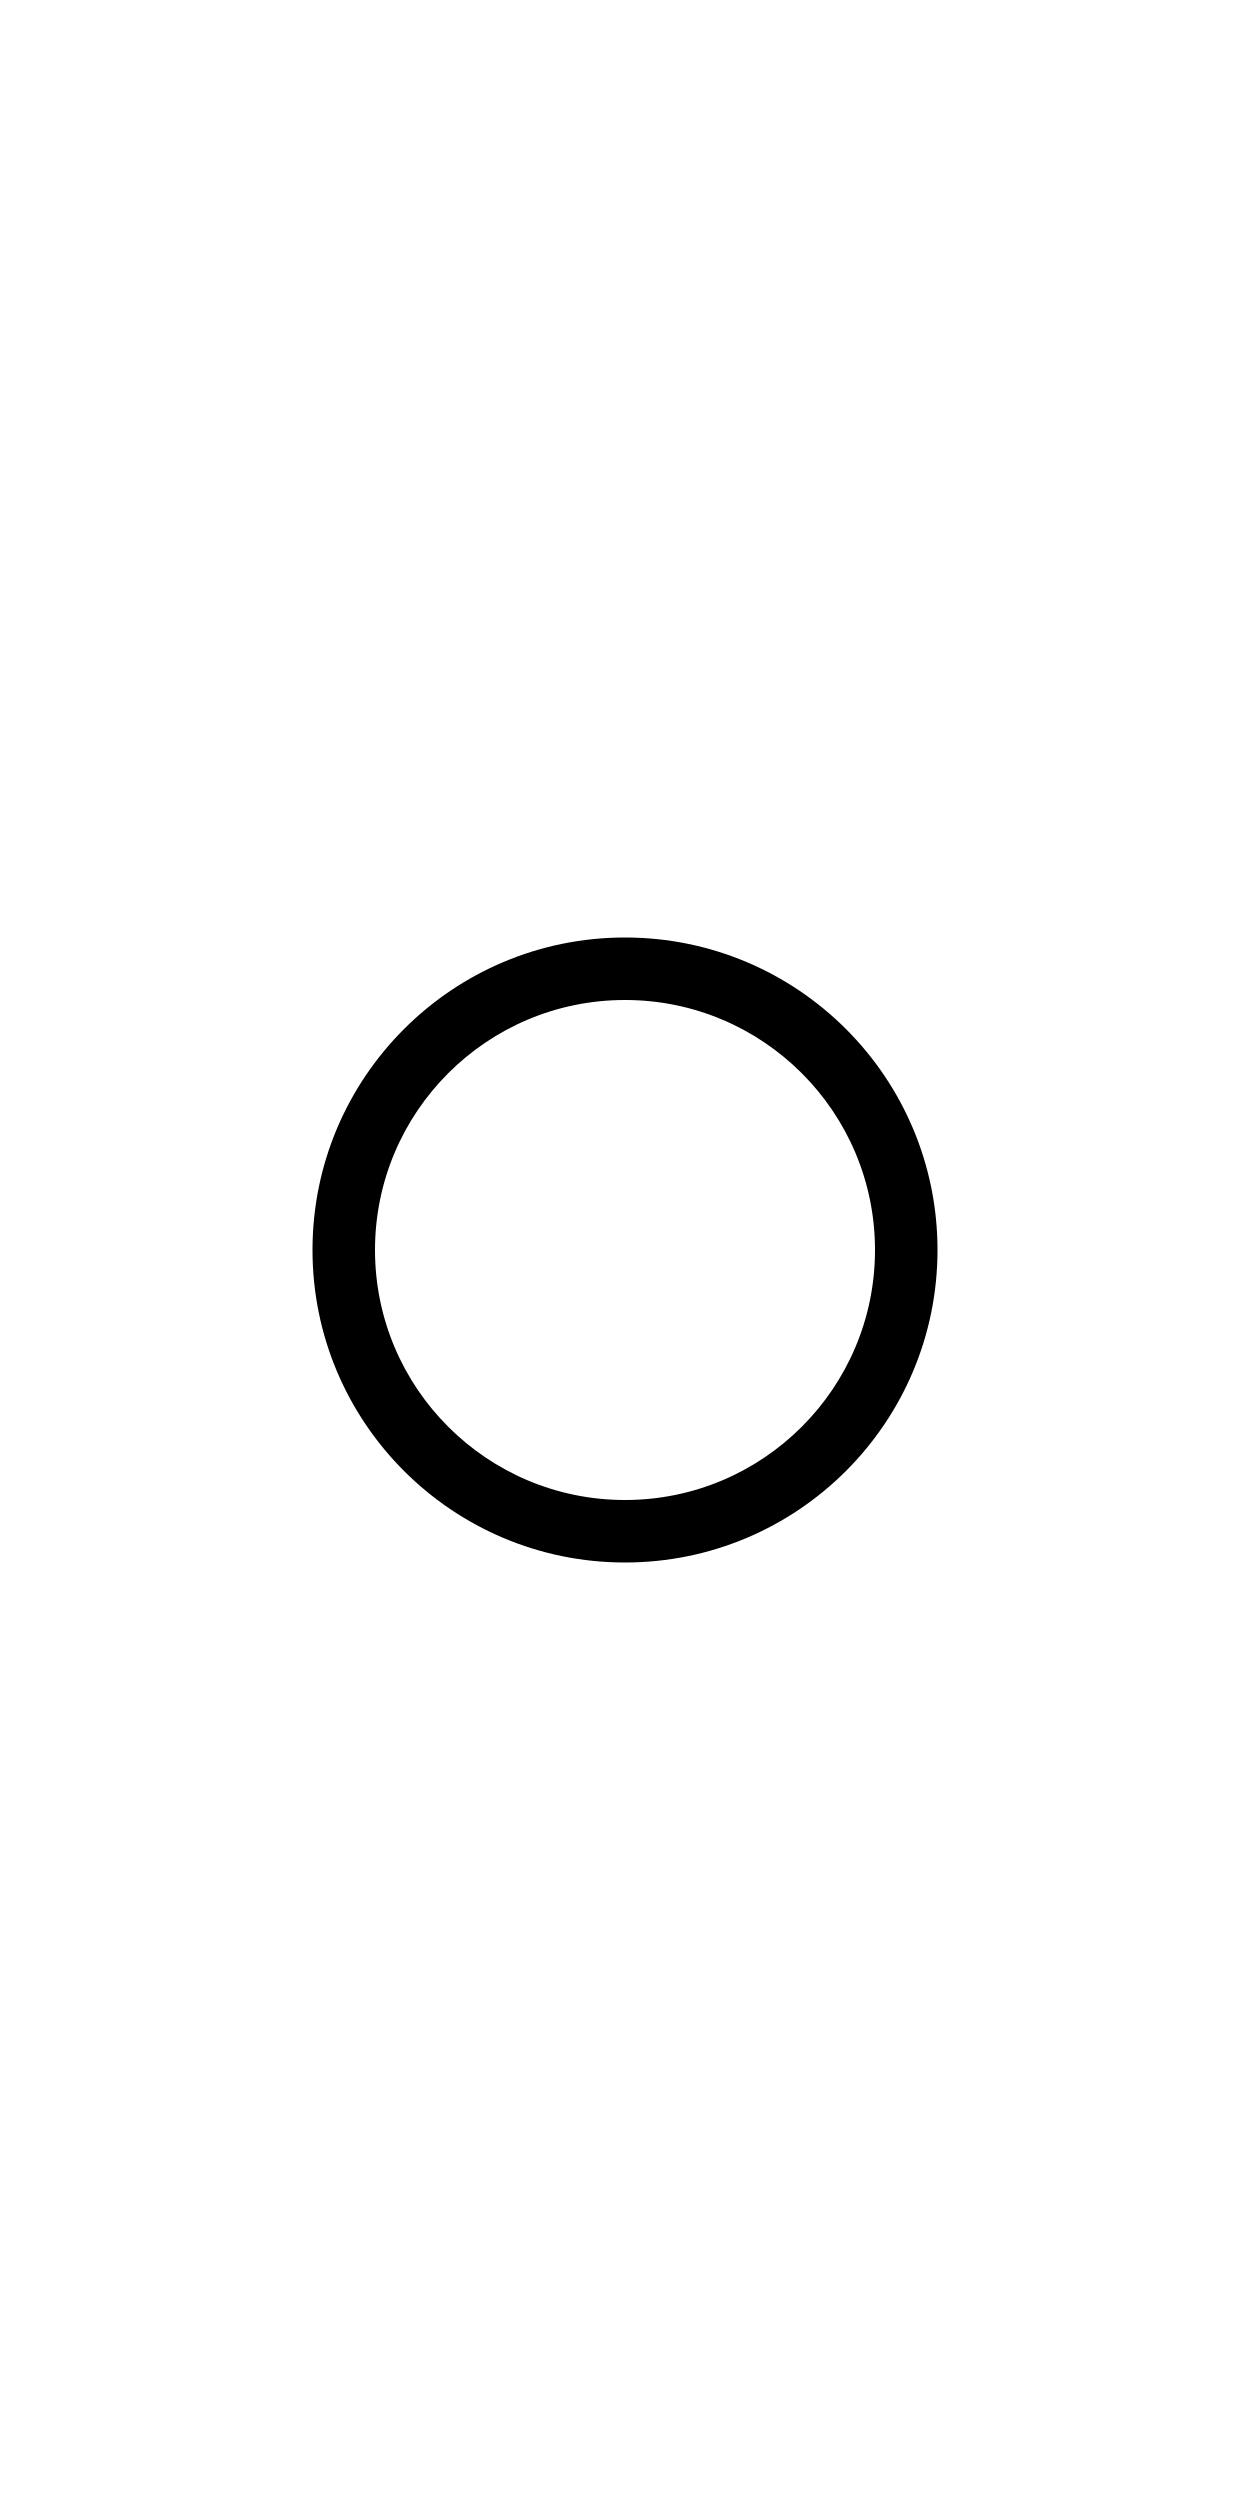
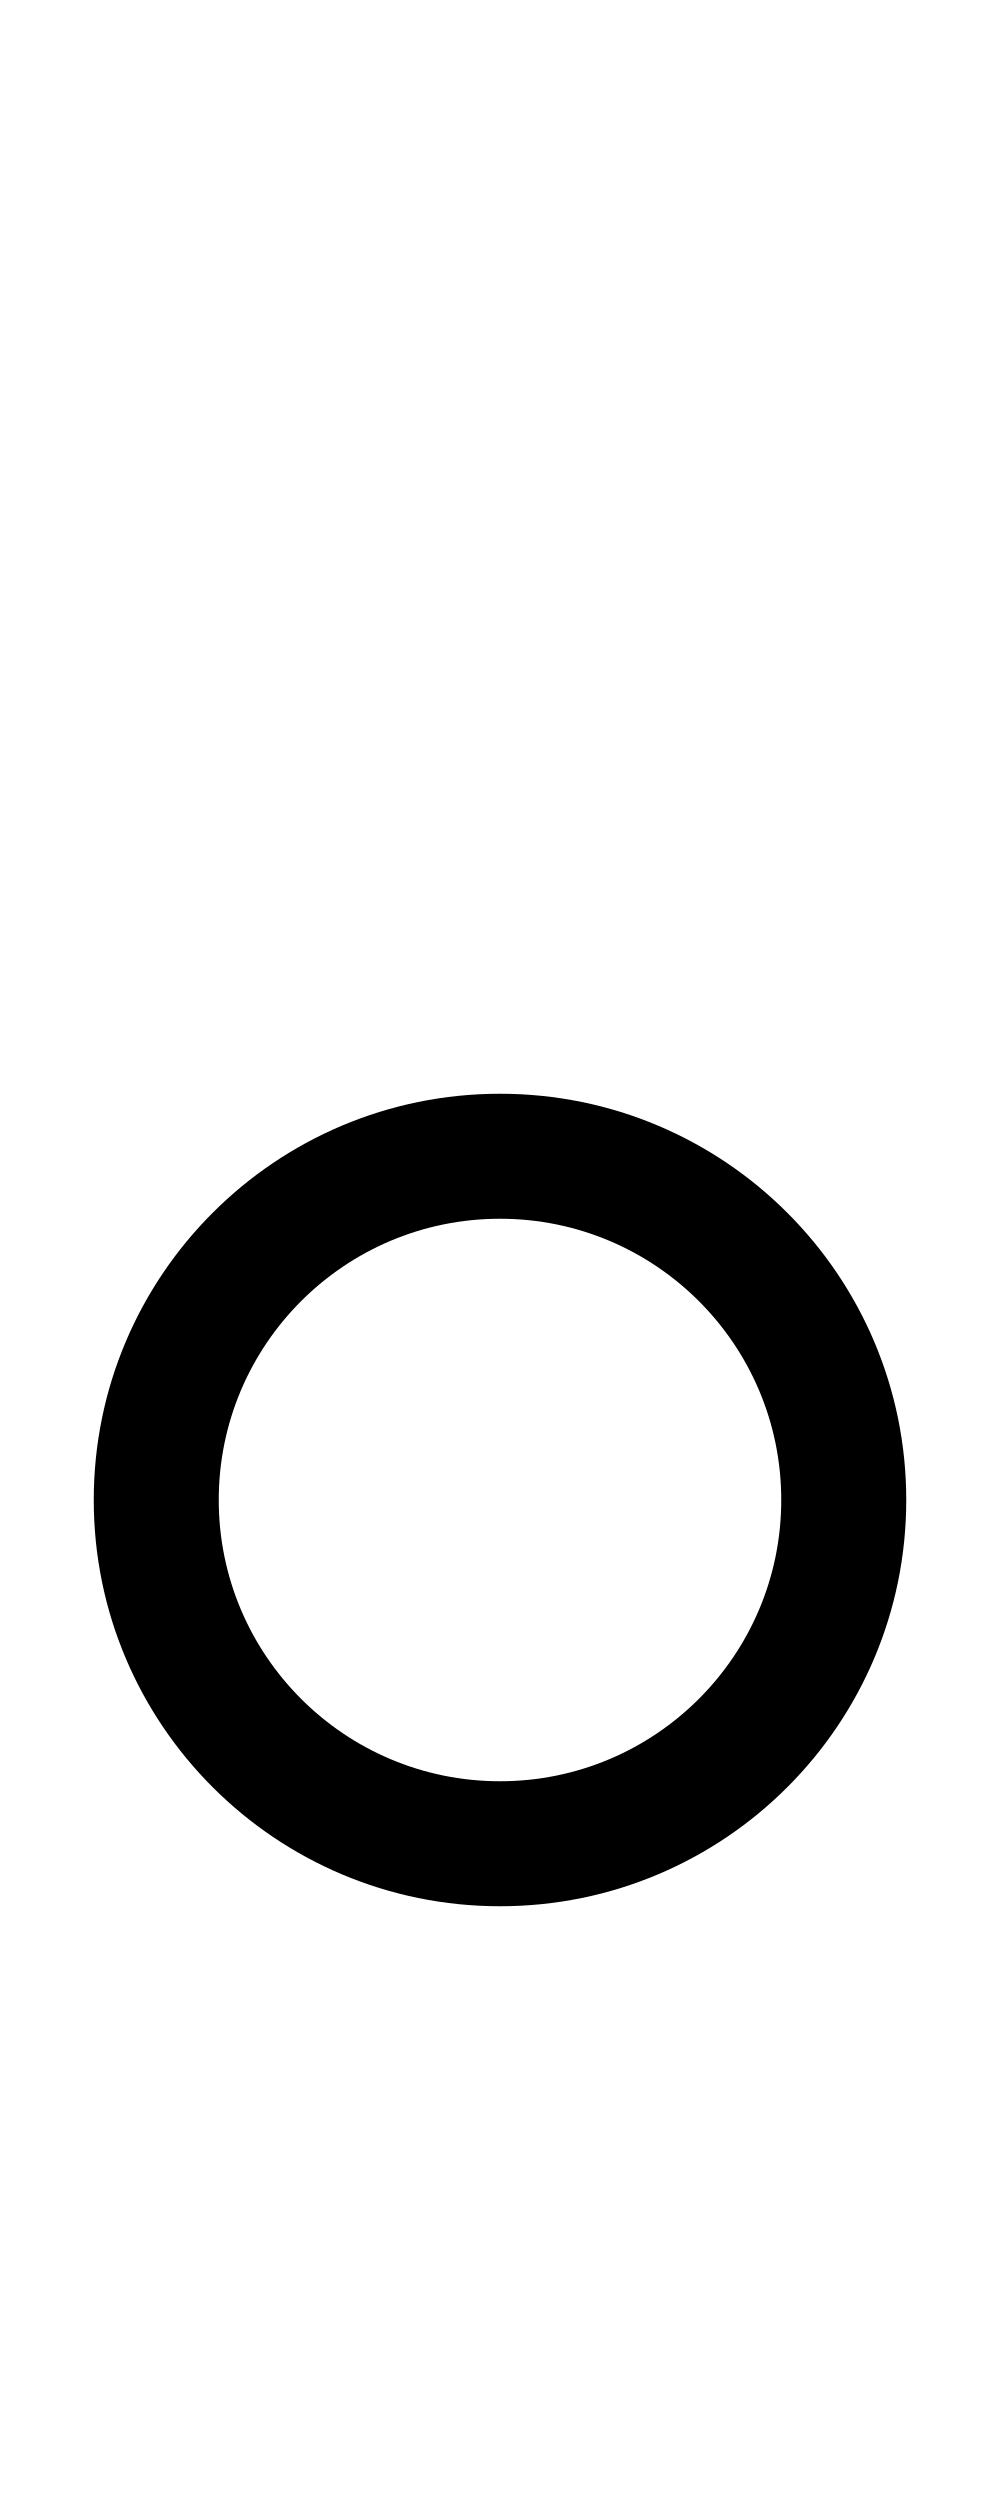
- <svg xmlns="http://www.w3.org/2000/svg" viewBox="0 0 200 400" version="1.1">
-   <path d="         M 100, 200         m -50, 0         a 50,50 0 1,0 100,0         a 50,50 0 1,0 -100,0          M 100, 200         m 40, 0         a 40,40 0 1,1 -80,0         a 40,40 0 1,1 80,0         " fill-rule="evenodd" />
+ <svg xmlns="http://www.w3.org/2000/svg" viewBox="0 0 160 400" version="1.1">
+   <path d="         M 80, 240         m -65, 0         a 65,65 0 1,0 130,0         a 65,65 0 1,0 -130,0          M 80, 240         m 45, 0         a 45,45 0 1,1 -90,0         a 45,45 0 1,1 90,0         " fill-rule="evenodd" />
</svg>
